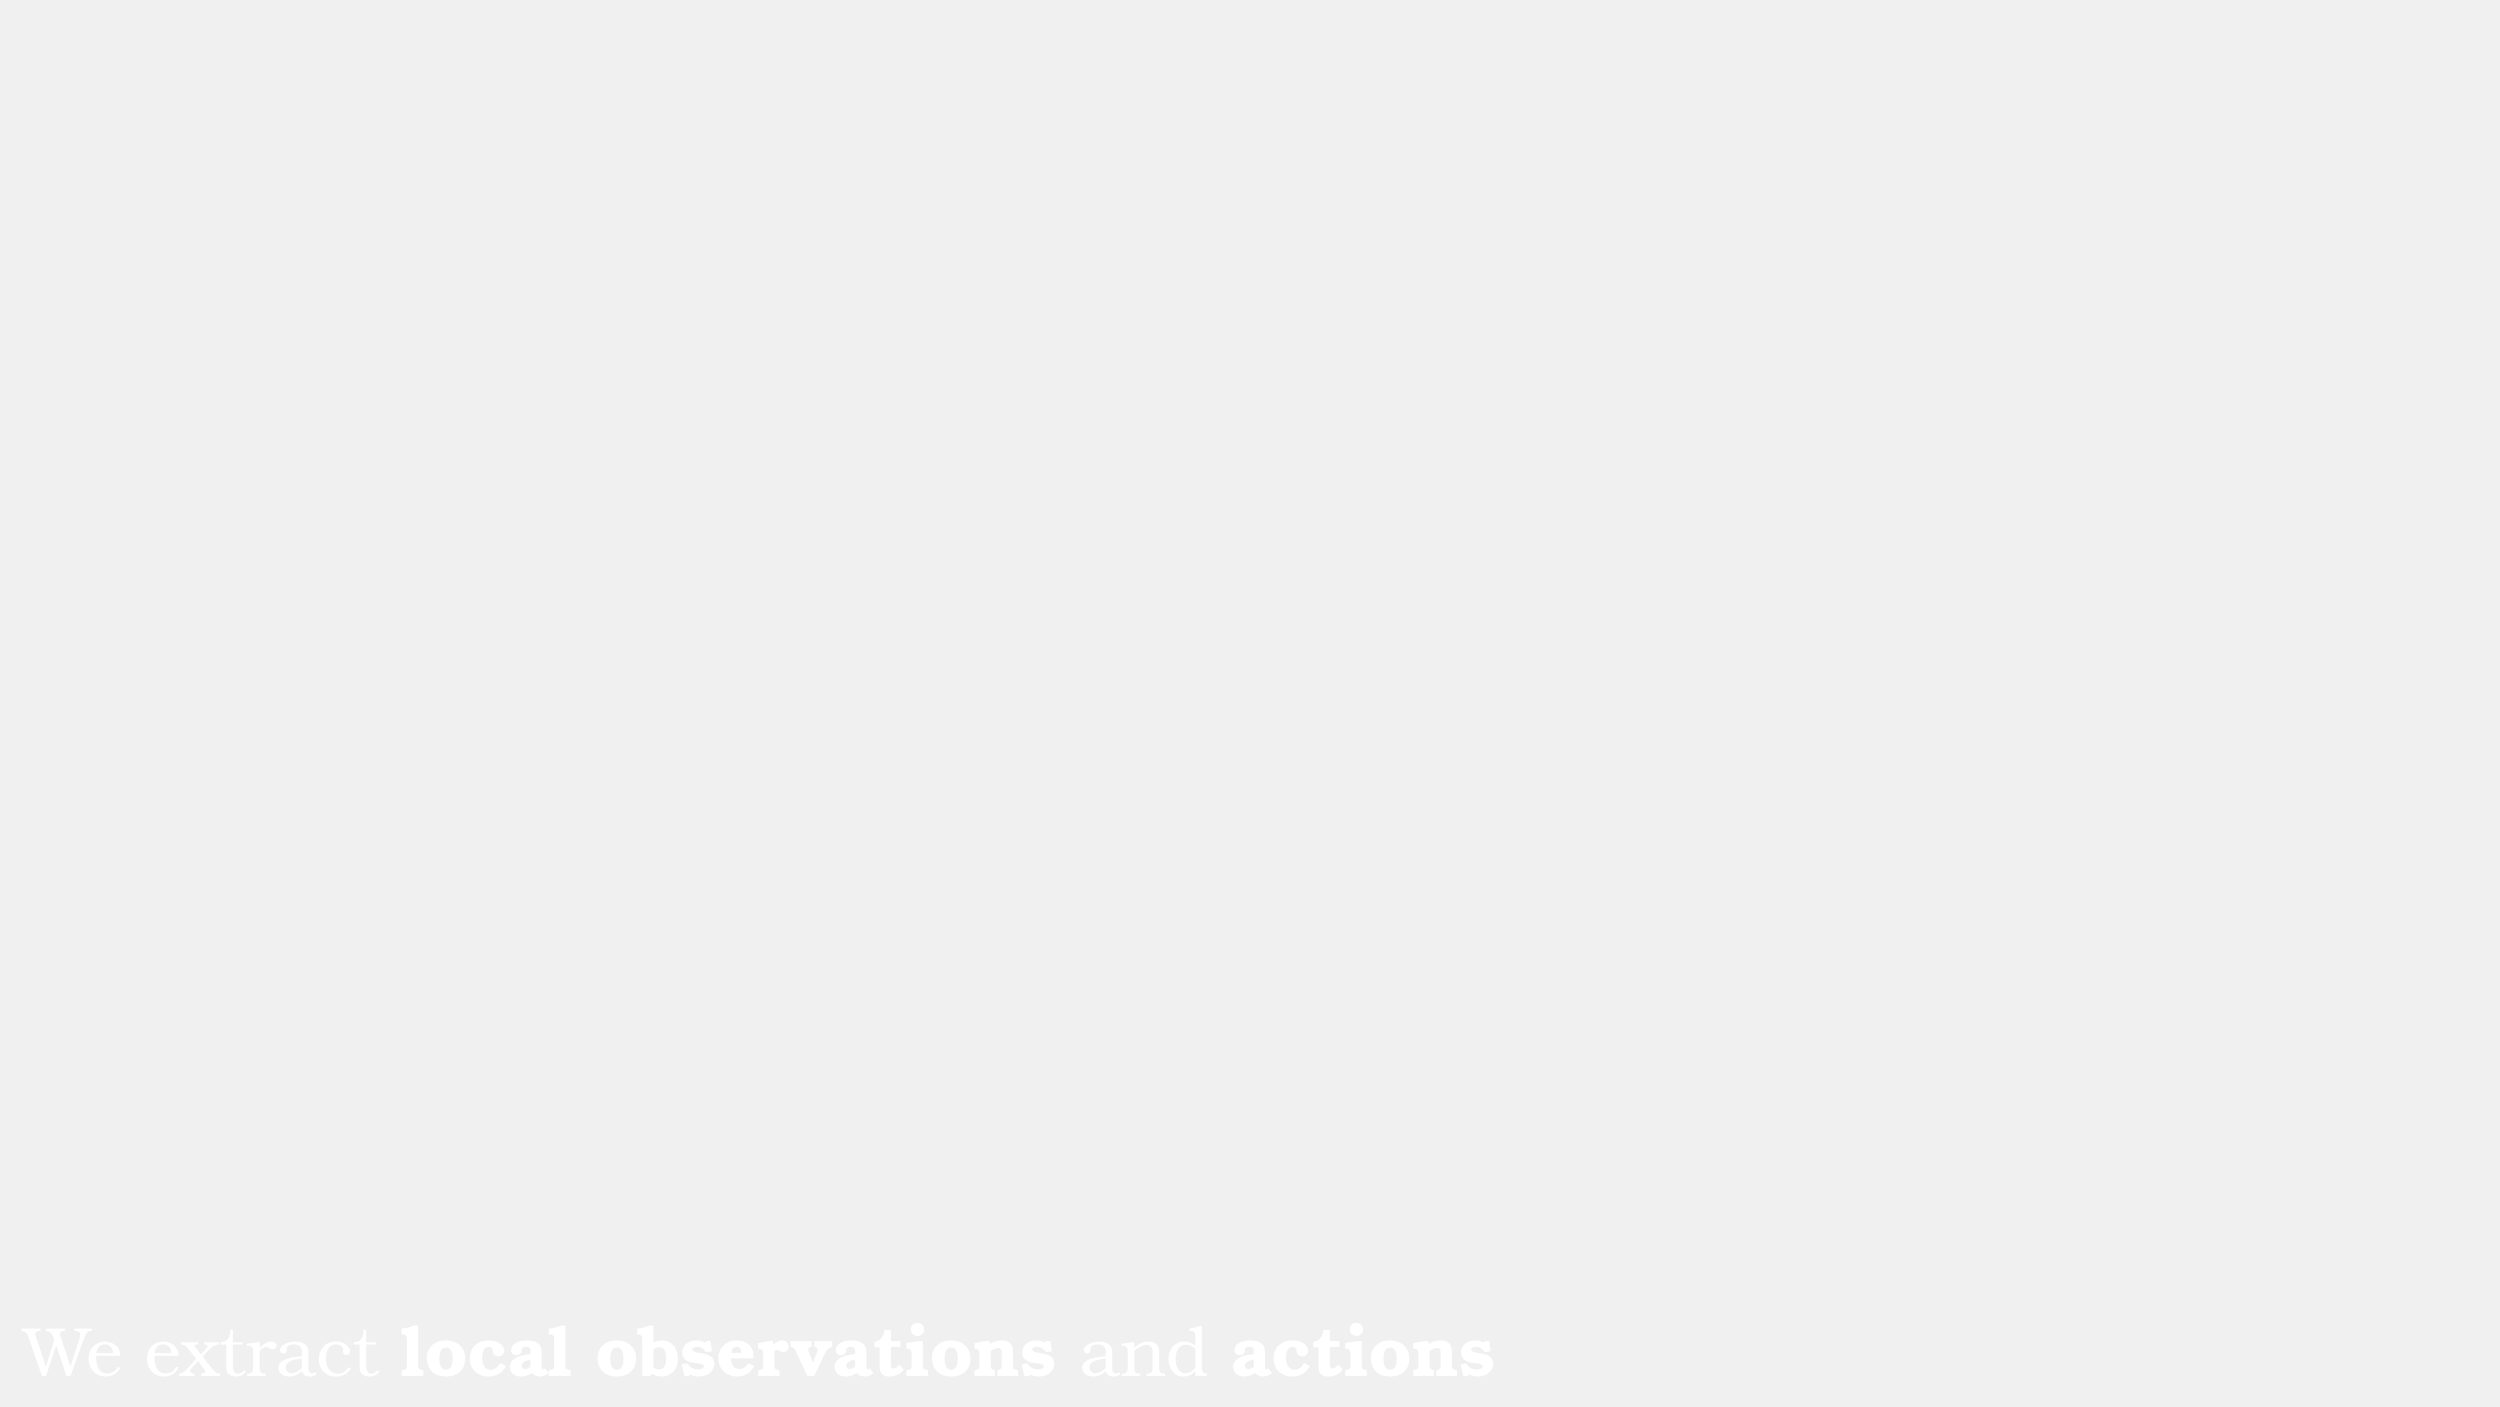
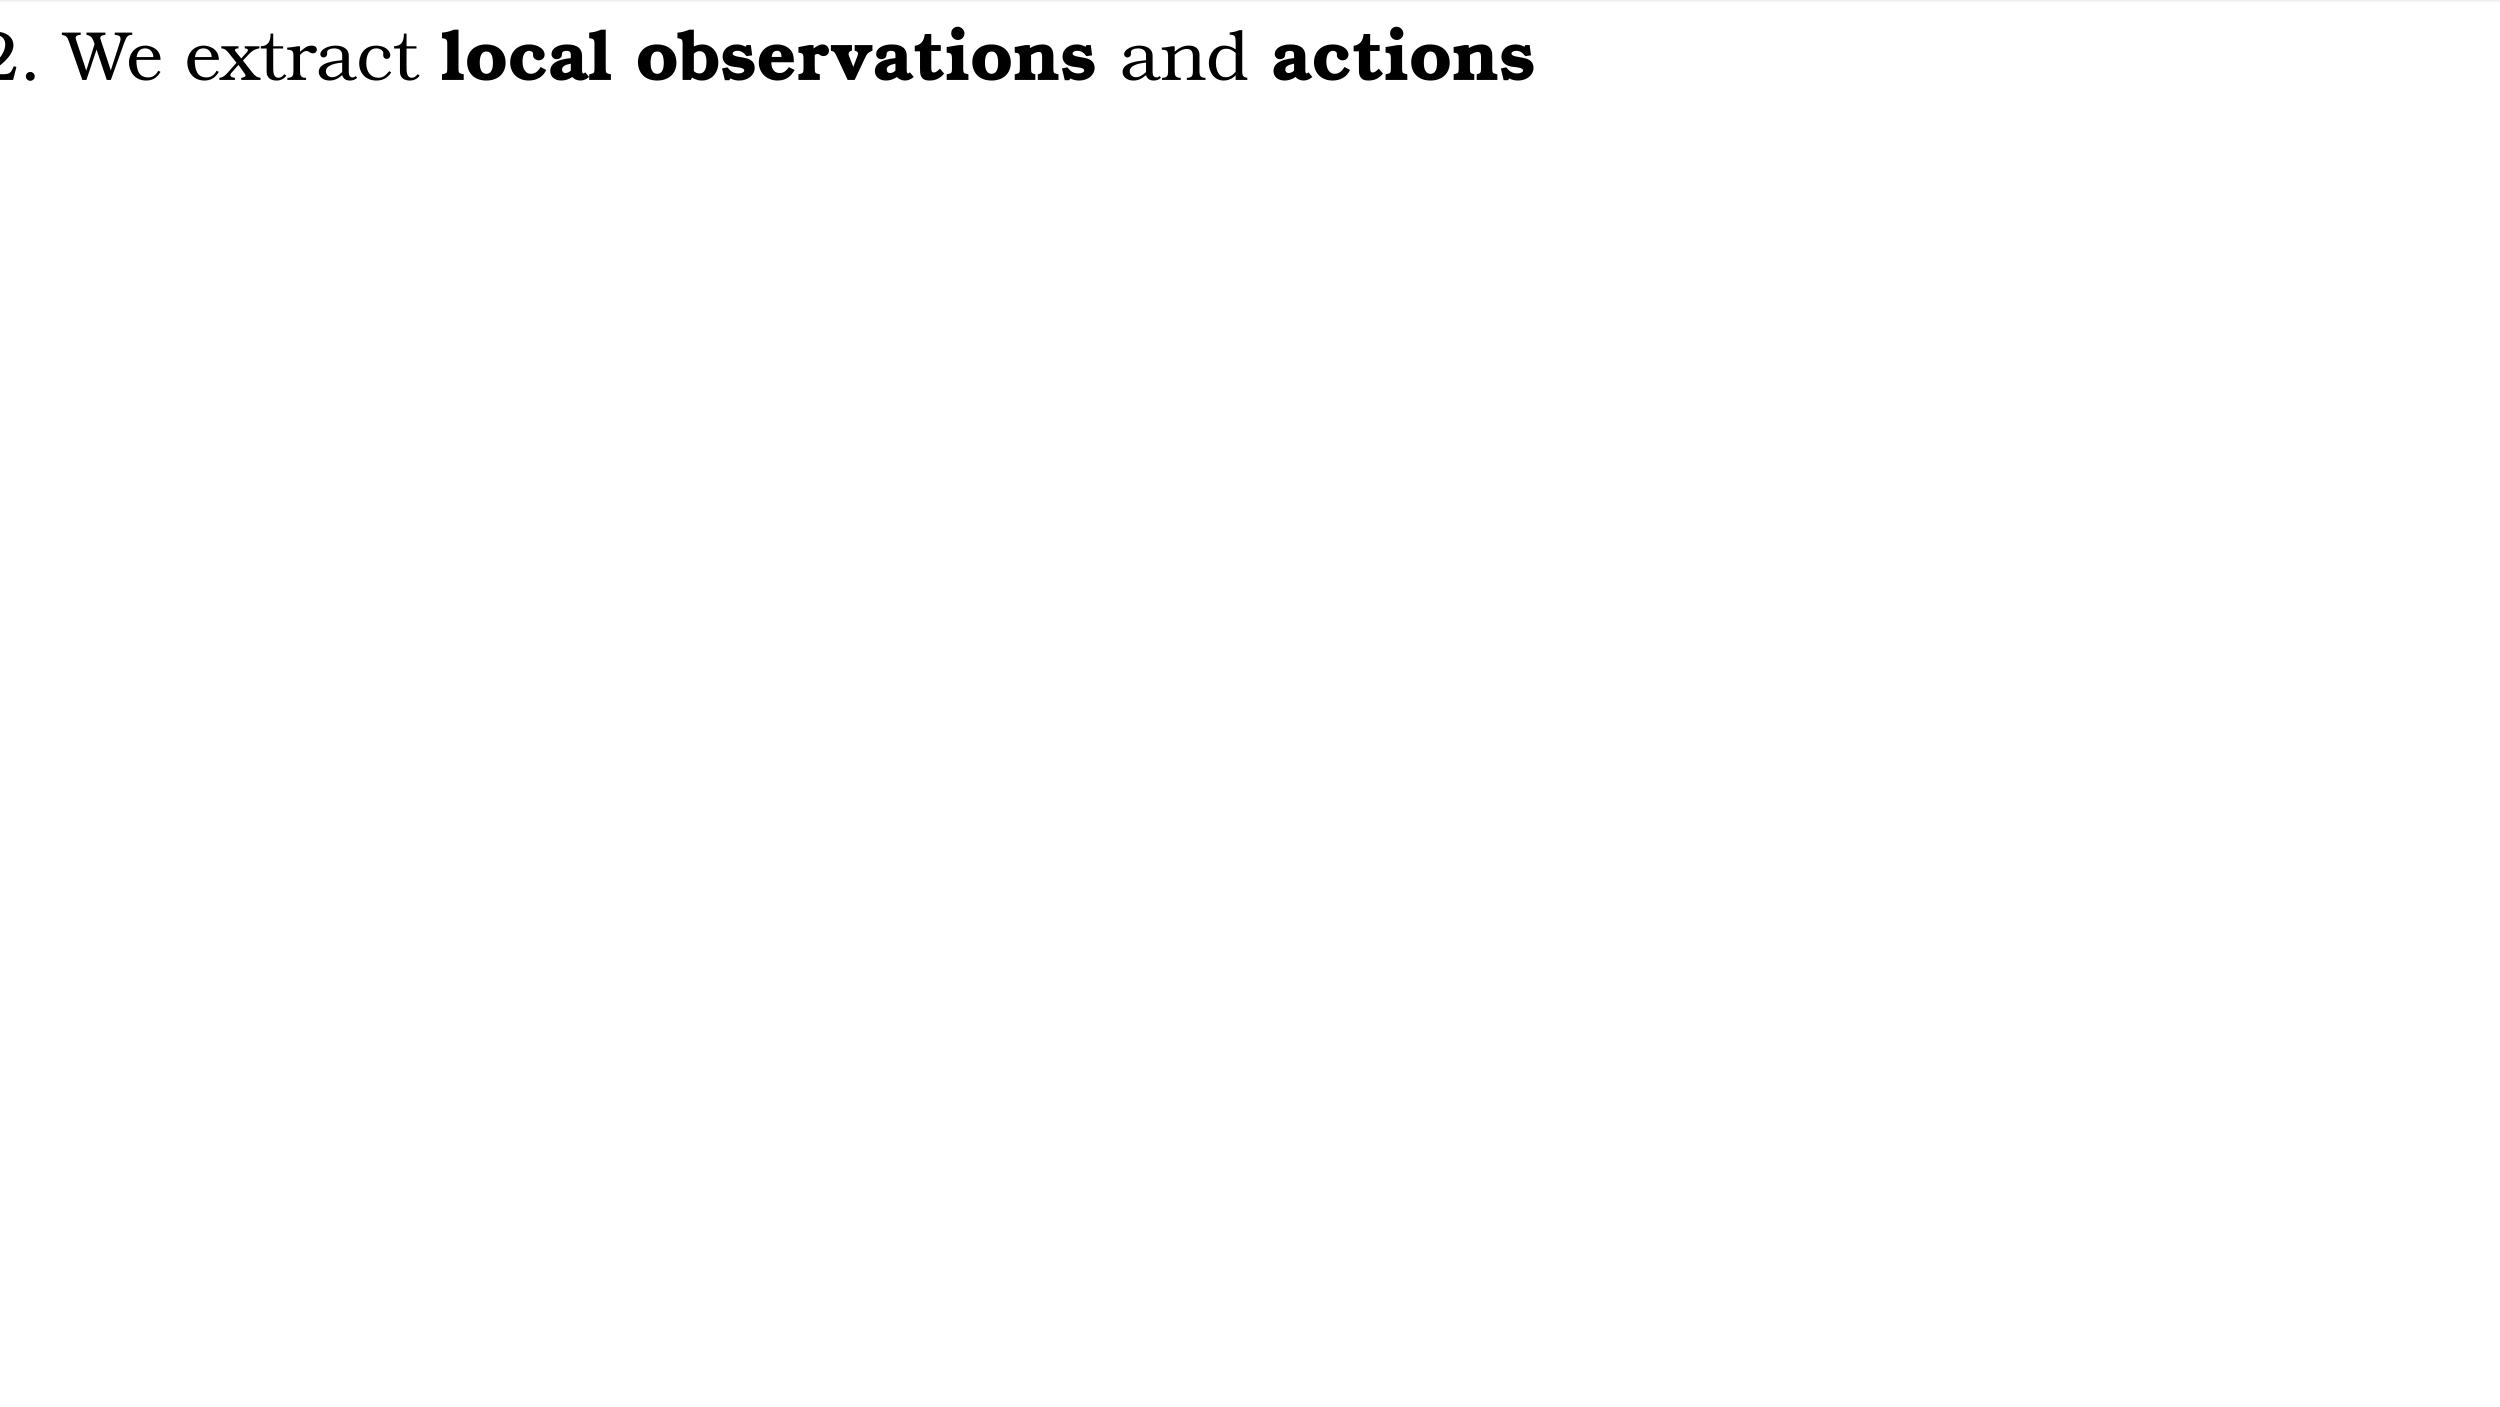
<svg xmlns="http://www.w3.org/2000/svg" xmlns:xlink="http://www.w3.org/1999/xlink" width="1920px" height="1080px" id="svg3583" version="1.1">
  <defs id="defs3585">
    <marker orient="auto" refY="0.0" refX="0.0" id="Arrow1Lend" style="overflow:visible;">
      <path id="path845" d="M 0.0,0.0 L 5.0,-5.0 L -12.5,0.0 L 5.0,5.0 L 0.0,0.0 z " style="fill-rule:evenodd;stroke:#ffffff;stroke-width:1pt;stroke-opacity:1;fill:#ffffff;fill-opacity:1" transform="scale(0.8) rotate(180) translate(12.5,0)" />
    </marker>
    <linearGradient xlink:href="#linearGradient7988" id="linearGradient7994" x1="221.277" y1="185.86" x2="1740.426" y2="183.732" gradientUnits="userSpaceOnUse" />
    <linearGradient id="linearGradient7988">
      <stop style="stop-color:#aa0000;stop-opacity:1;" offset="0" id="stop7990" />
      <stop style="stop-color:#800000;stop-opacity:1" offset="1" id="stop7992" />
    </linearGradient>
    <marker orient="auto" refY="0" refX="0" id="Arrow1Lend-3" style="overflow:visible">
      <path id="path845-6" d="M 0,0 5,-5 -12.5,0 5,5 Z" style="fill:#ffffff;fill-opacity:1;fill-rule:evenodd;stroke:#ffffff;stroke-width:1pt;stroke-opacity:1" transform="matrix(-0.8,0,0,-0.8,-10,0)" />
    </marker>
    <style id="style1279" type="text/css">
*{stroke-linecap:butt;stroke-linejoin:round;}
  </style>
    <clipPath id="p3c278a2933">
      <rect id="rect1342" y="10.7" x="25.652" width="284.534" height="266.112" />
    </clipPath>
    <style id="style1396" type="text/css">
*{stroke-linecap:butt;stroke-linejoin:round;}
  </style>
    <clipPath id="p06cbd7a559">
      <rect id="rect1432" y="14.039" x="40.736" width="266.112" height="266.112" />
    </clipPath>
    <style id="style1468" type="text/css">
*{stroke-linecap:butt;stroke-linejoin:round;}
  </style>
    <clipPath id="p18d2463afa">
      <rect id="rect1501" y="14.039" x="40.736" width="266.112" height="266.112" />
    </clipPath>
    <style id="style1535" type="text/css">
*{stroke-linecap:butt;stroke-linejoin:round;}
  </style>
    <clipPath id="p47921322b4">
      <rect id="rect1577" y="14.039" x="40.736" width="266.112" height="266.112" />
    </clipPath>
    <style id="style1617" type="text/css">
*{stroke-linecap:butt;stroke-linejoin:round;}
  </style>
    <clipPath id="pbca9fadef2">
      <rect id="rect1656" y="14.039" x="40.736" width="266.112" height="266.112" />
    </clipPath>
  </defs>
  <g id="layer1">
    <text xml:space="preserve" style="font-style:normal;font-variant:normal;font-weight:normal;font-stretch:normal;line-height:0%;font-family:'TeX Gyre Adventor';-inkscape-font-specification:'TeX Gyre Adventor';letter-spacing:0px;word-spacing:0px;fill:#ffffff;fill-opacity:1;stroke:none" x="639.456" y="202.678" id="text3027">
      <tspan id="tspan3029" x="639.456" y="206.374" style="font-style:normal;font-variant:normal;font-weight:normal;font-stretch:normal;font-size:60px;line-height:1.25;font-family:'TeX Gyre Bonum';-inkscape-font-specification:'TeX Gyre Bonum';fill:#ffffff" />
    </text>
-     <text xml:space="preserve" style="font-style:normal;font-weight:normal;line-height:0%;font-family:sans-serif;text-align:center;letter-spacing:0px;word-spacing:0px;text-anchor:middle;fill:#ffffff;fill-opacity:1;stroke:none" x="617.102" y="1056.697" id="text3466">
-       <tspan x="617.102" y="1056.697" style="font-style:normal;font-variant:normal;font-weight:normal;font-stretch:normal;font-size:53.333px;line-height:1.25;font-family:'TeX Gyre Bonum';-inkscape-font-specification:'TeX Gyre Bonum';text-align:center;text-anchor:middle;fill:#ffffff" id="tspan927">2. We extract <tspan style="font-style:normal;font-variant:normal;font-weight:bold;font-stretch:normal;font-family:'TeX Gyre Bonum';-inkscape-font-specification:'TeX Gyre Bonum Bold'" id="tspan850">local observations <tspan style="font-style:normal;font-variant:normal;font-weight:normal;font-stretch:normal;font-family:'TeX Gyre Bonum';-inkscape-font-specification:'TeX Gyre Bonum';stroke-linecap:butt;stroke-linejoin:round" id="tspan1694">and </tspan>actions</tspan>
+     <rect style="fill:#ffffff;stroke-linecap:butt;stroke-linejoin:round" id="rect8002" width="1928.158" height="1087.415" x="-1.948" y="1.323" />
+     <text xml:space="preserve" style="font-style:normal;font-weight:normal;line-height:0%;font-family:sans-serif;text-align:center;letter-spacing:0px;word-spacing:0px;text-anchor:middle;fill:#000000;fill-opacity:1;stroke:none;stroke-linecap:butt;stroke-linejoin:round" x="648.089" y="61.374" id="text3466">
+       <tspan x="648.089" y="61.374" style="font-style:normal;font-variant:normal;font-weight:normal;font-stretch:normal;font-size:53.333px;line-height:1.25;font-family:'TeX Gyre Bonum';-inkscape-font-specification:'TeX Gyre Bonum';text-align:center;text-anchor:middle;fill:#000000;stroke-linecap:butt;stroke-linejoin:round" id="tspan927">2. We extract <tspan style="font-style:normal;font-variant:normal;font-weight:bold;font-stretch:normal;font-family:'TeX Gyre Bonum';-inkscape-font-specification:'TeX Gyre Bonum Bold';fill:#000000;stroke-linecap:butt;stroke-linejoin:round" id="tspan850">local observations <tspan style="font-style:normal;font-variant:normal;font-weight:normal;font-stretch:normal;font-family:'TeX Gyre Bonum';-inkscape-font-specification:'TeX Gyre Bonum';fill:#000000;stroke-linecap:butt;stroke-linejoin:round" id="tspan1694">and </tspan>actions</tspan>
      </tspan>
    </text>
  </g>
</svg>
